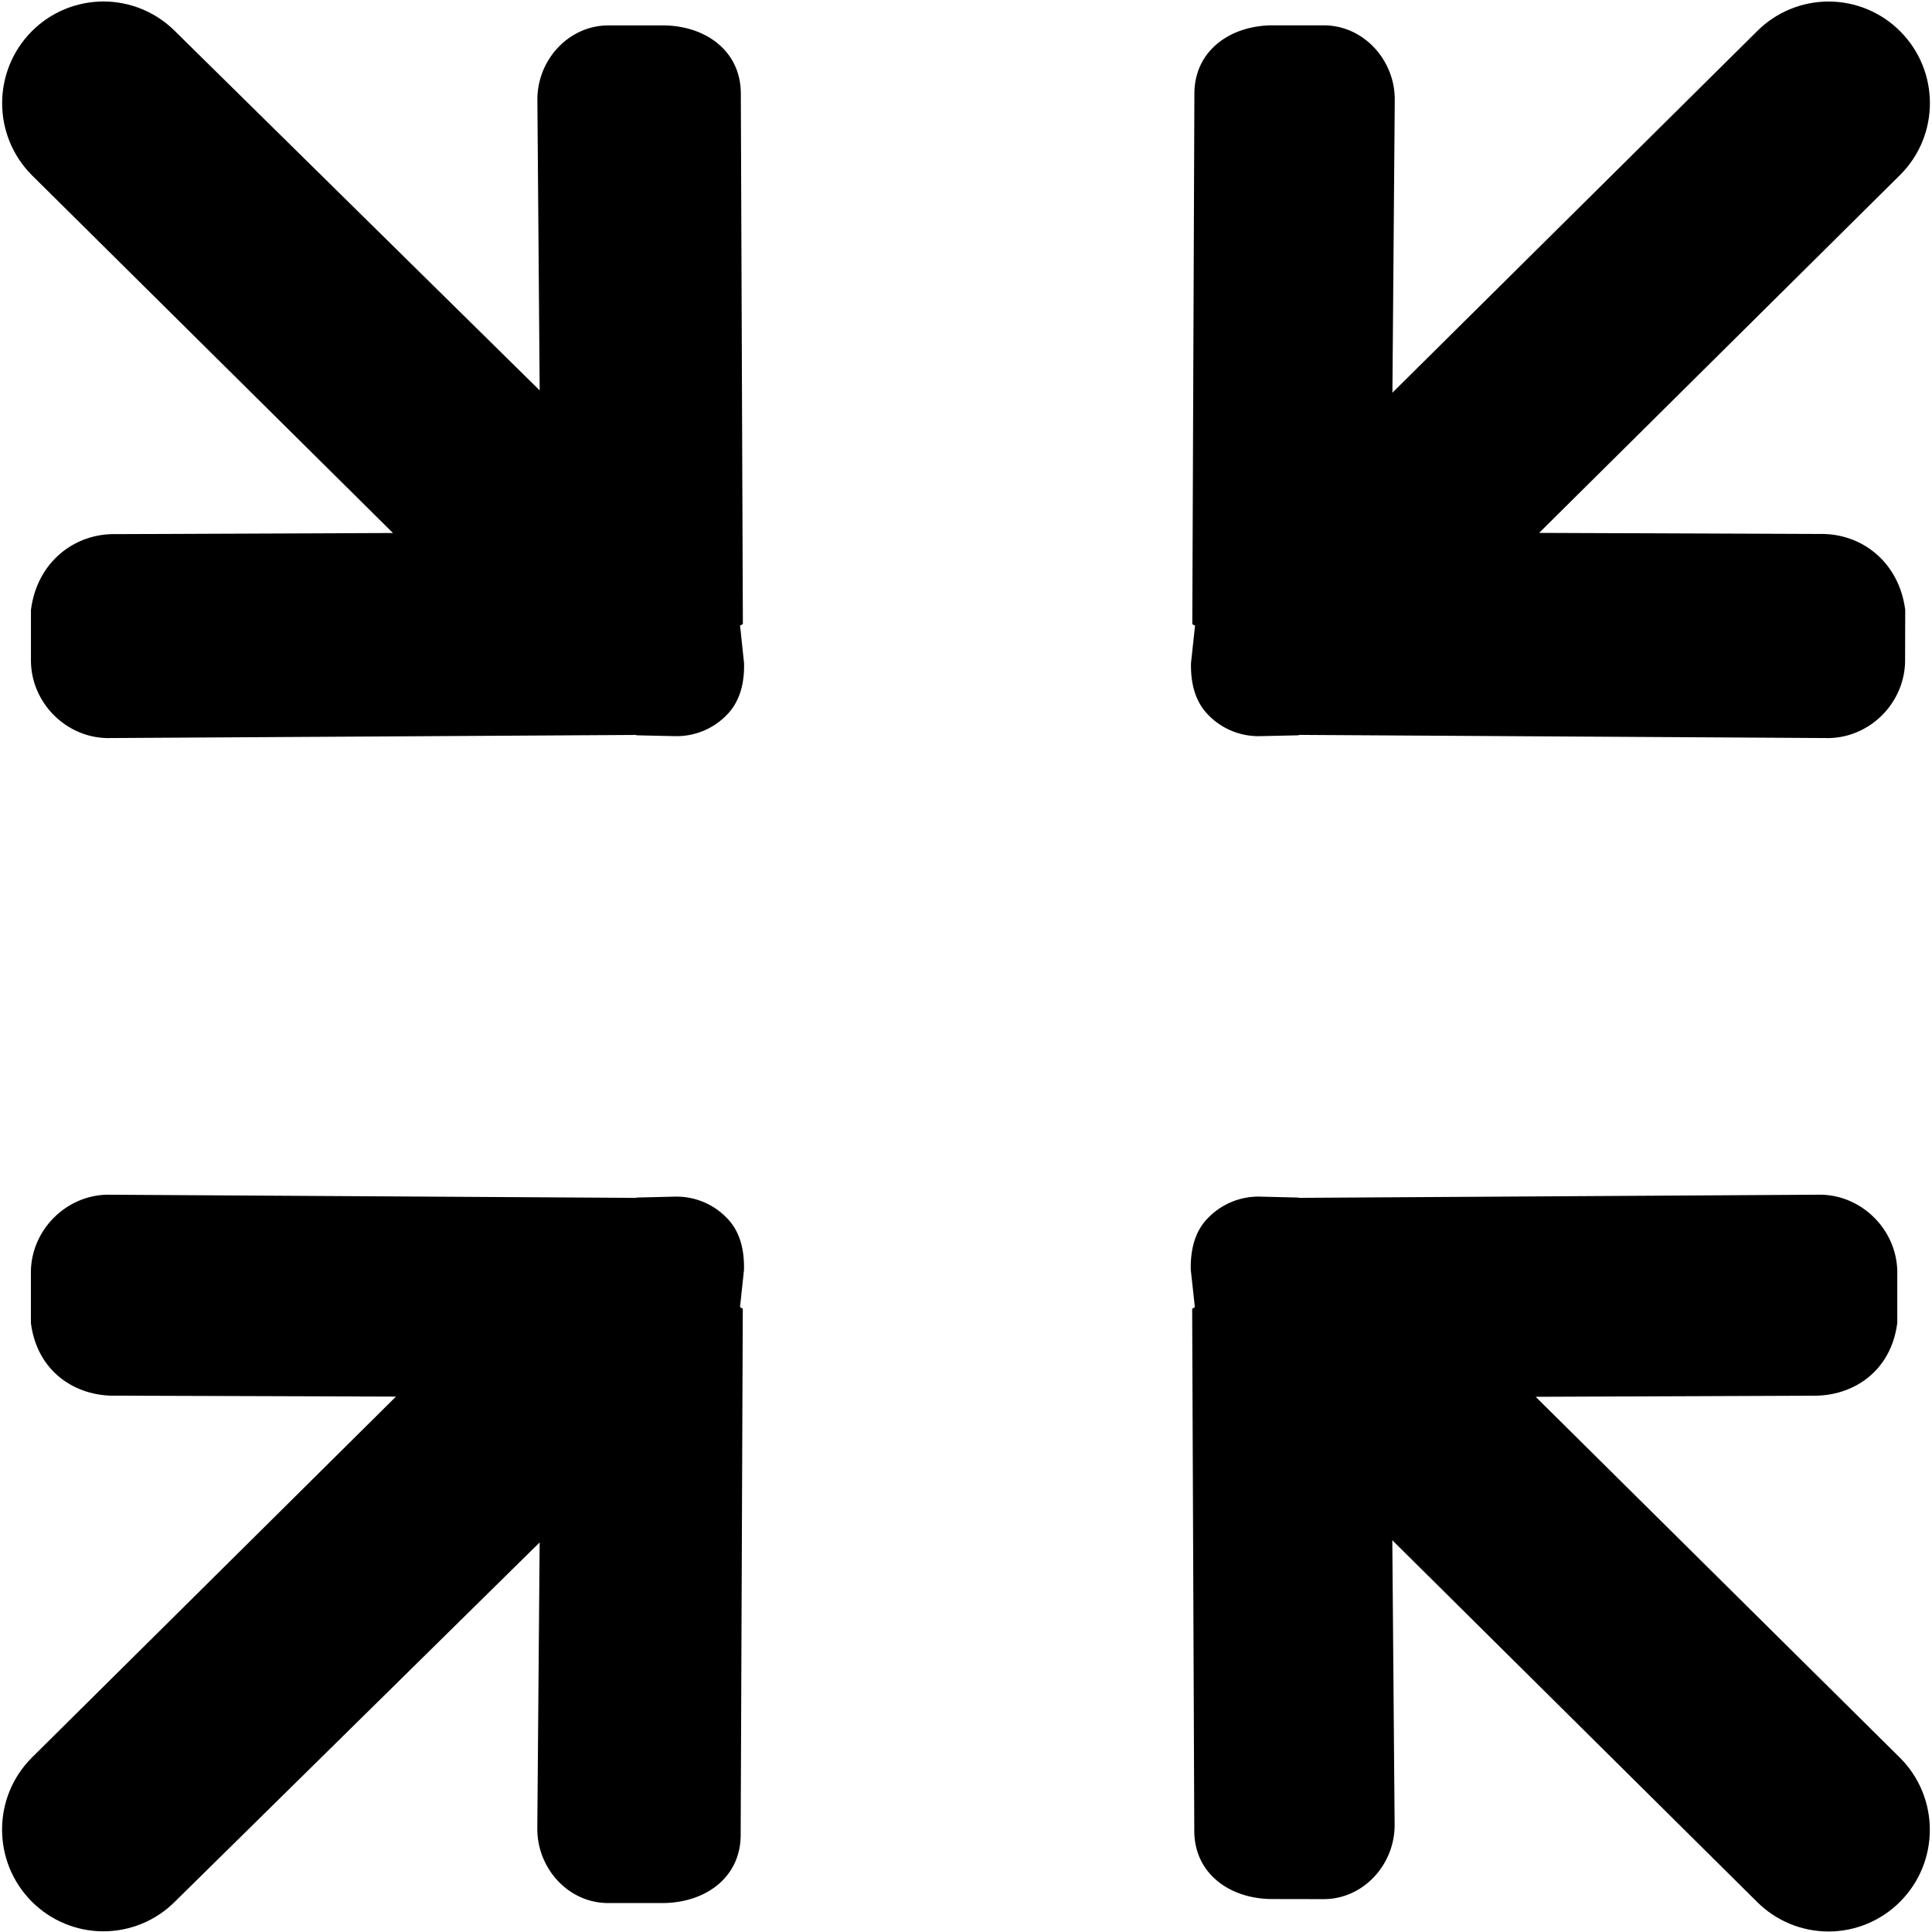
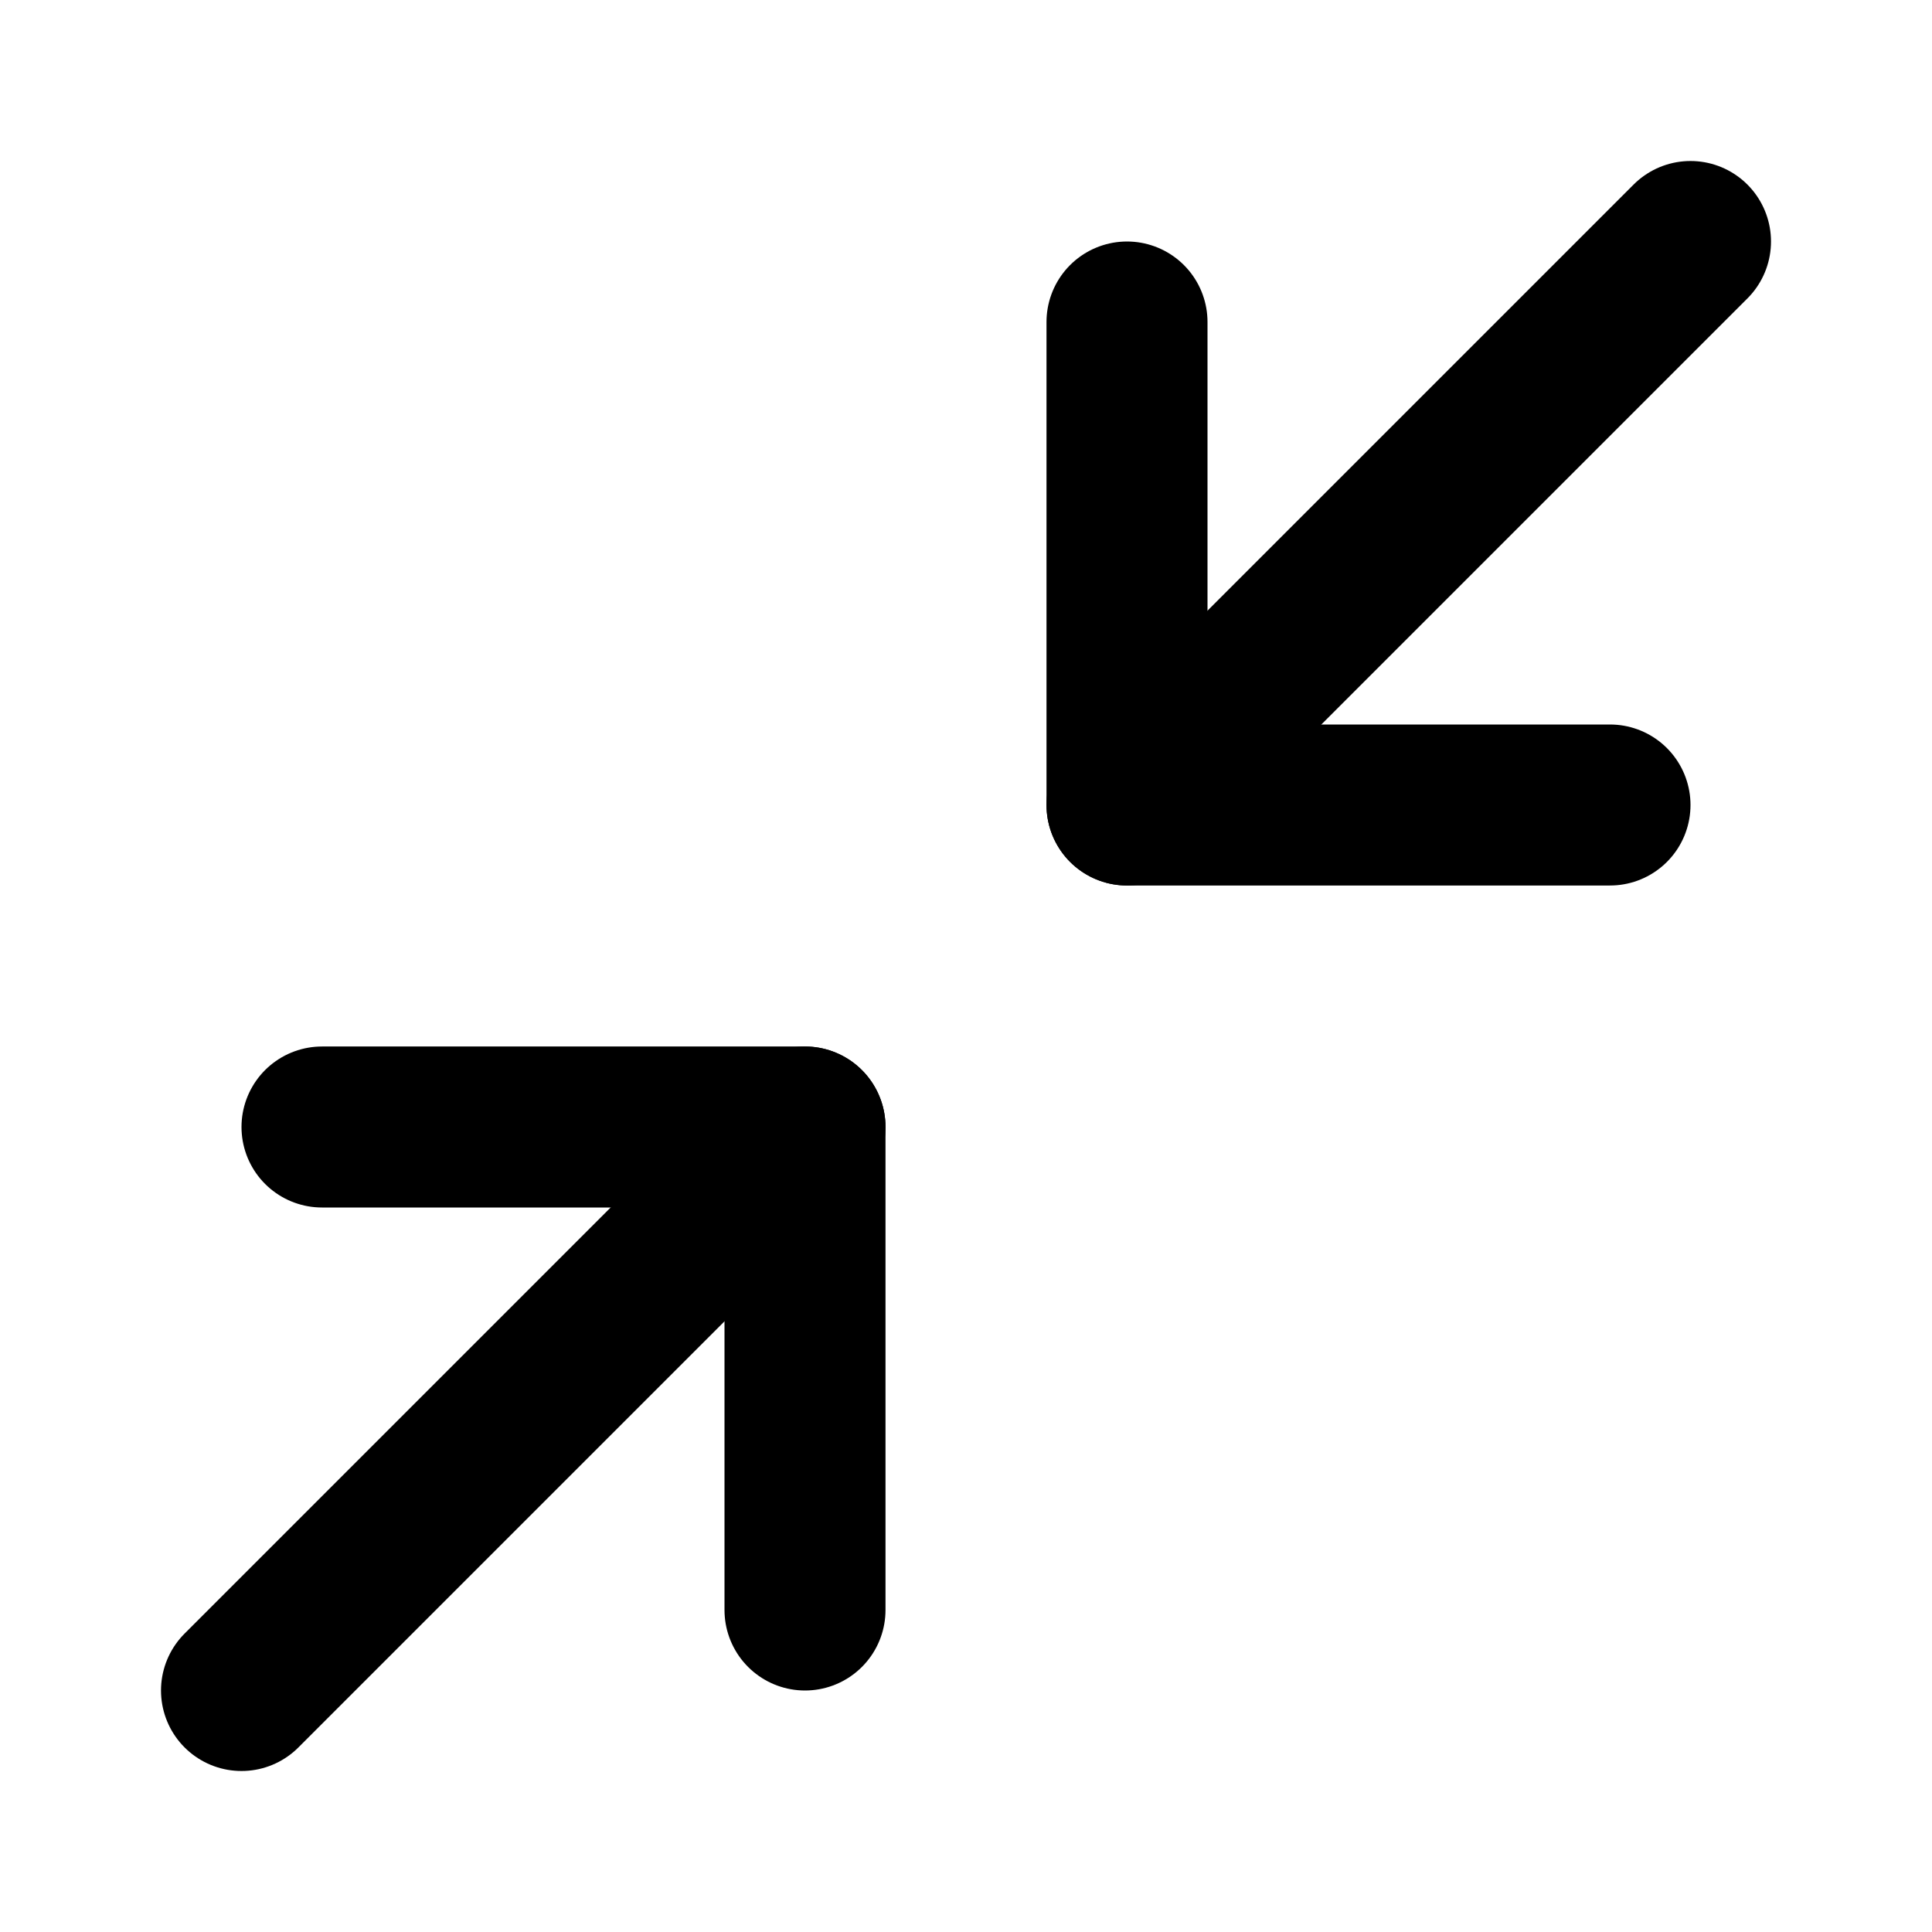
- <svg xmlns="http://www.w3.org/2000/svg" width="128" height="128">
-   <path d="M49.217 41.329l-.136-35.24c-.06-2.715-2.302-4.345-5.022-4.405h-3.65c-2.712-.06-4.866 2.303-4.806 5.016l.152 19.164-24.151-23.79a6.698 6.698 0 0 0-9.499 0 6.76 6.76 0 0 0 0 9.526l23.93 23.713-18.345.074c-2.712-.069-5.228 1.813-5.64 5.02v3.462c.069 2.721 2.31 4.97 5.022 5.03l35.028-.207c.052.005.087.025.133.025l2.457.054a4.626 4.626 0 0 0 3.436-1.38c.88-.874 1.205-2.096 1.169-3.462l-.262-2.465c0-.048.182-.081.182-.136h.002zm52.523 51.212l18.32-.073c2.713.06 5.224-1.609 5.64-4.815v-3.462c-.068-2.722-2.317-4.97-5.021-5.04l-34.58.21c-.053 0-.086-.021-.138-.021l-2.451-.06a4.64 4.64 0 0 0-3.445 1.381c-.885.868-1.201 2.094-1.174 3.46l.27 2.46c.005.06-.177.095-.177.141l.141 34.697c.069 2.713 2.31 4.338 5.022 4.397l3.45.006c2.705.062 4.867-2.31 4.8-5.026l-.153-18.752 24.151 23.946a6.69 6.69 0 0 0 9.494 0 6.747 6.747 0 0 0 0-9.523L101.74 92.54v.001zM48.125 80.662a4.636 4.636 0 0 0-3.437-1.382l-2.457.06c-.05 0-.082.022-.137.022l-35.025-.21c-2.712.07-4.957 2.318-5.022 5.04v3.462c.409 3.206 2.925 4.874 5.633 4.814l18.554.06-24.132 23.928c-2.62 2.626-2.62 6.89 0 9.524a6.694 6.694 0 0 0 9.496 0l24.155-23.79-.155 18.866c-.06 2.722 2.094 5.093 4.801 5.025h3.65c2.72-.069 4.962-1.685 5.022-4.406l.141-34.956c0-.05-.182-.082-.182-.136l.262-2.46c.03-1.366-.286-2.592-1.166-3.46h-.001zM80.08 47.397a4.62 4.62 0 0 0 3.443 1.374l2.45-.054c.055 0 .088-.02.143-.028l35.08.21c2.712-.062 4.953-2.312 5.021-5.033l.009-3.463c-.417-3.211-2.937-5.084-5.64-5.025l-18.615-.073 23.917-23.715c2.63-2.623 2.63-6.879.008-9.513a6.691 6.691 0 0 0-9.494 0L92.251 26.016l.155-19.312c.065-2.713-2.097-5.085-4.802-5.025h-3.45c-2.713.069-4.954 1.693-5.022 4.406l-.139 35.247c0 .054.18.088.18.136l-.267 2.465c-.028 1.366.288 2.588 1.174 3.463v.001z" />
+ <svg xmlns="http://www.w3.org/2000/svg" viewBox="0 0 24 24" fill="none" stroke="currentColor" stroke-width="2" stroke-linecap="round" stroke-linejoin="round">
+   <path d="M4 14h6v6" />
+   <path d="M20 10h-6V4" />
+   <path d="M14 10l7-7" />
+   <path d="M3 21l7-7" />
</svg>
